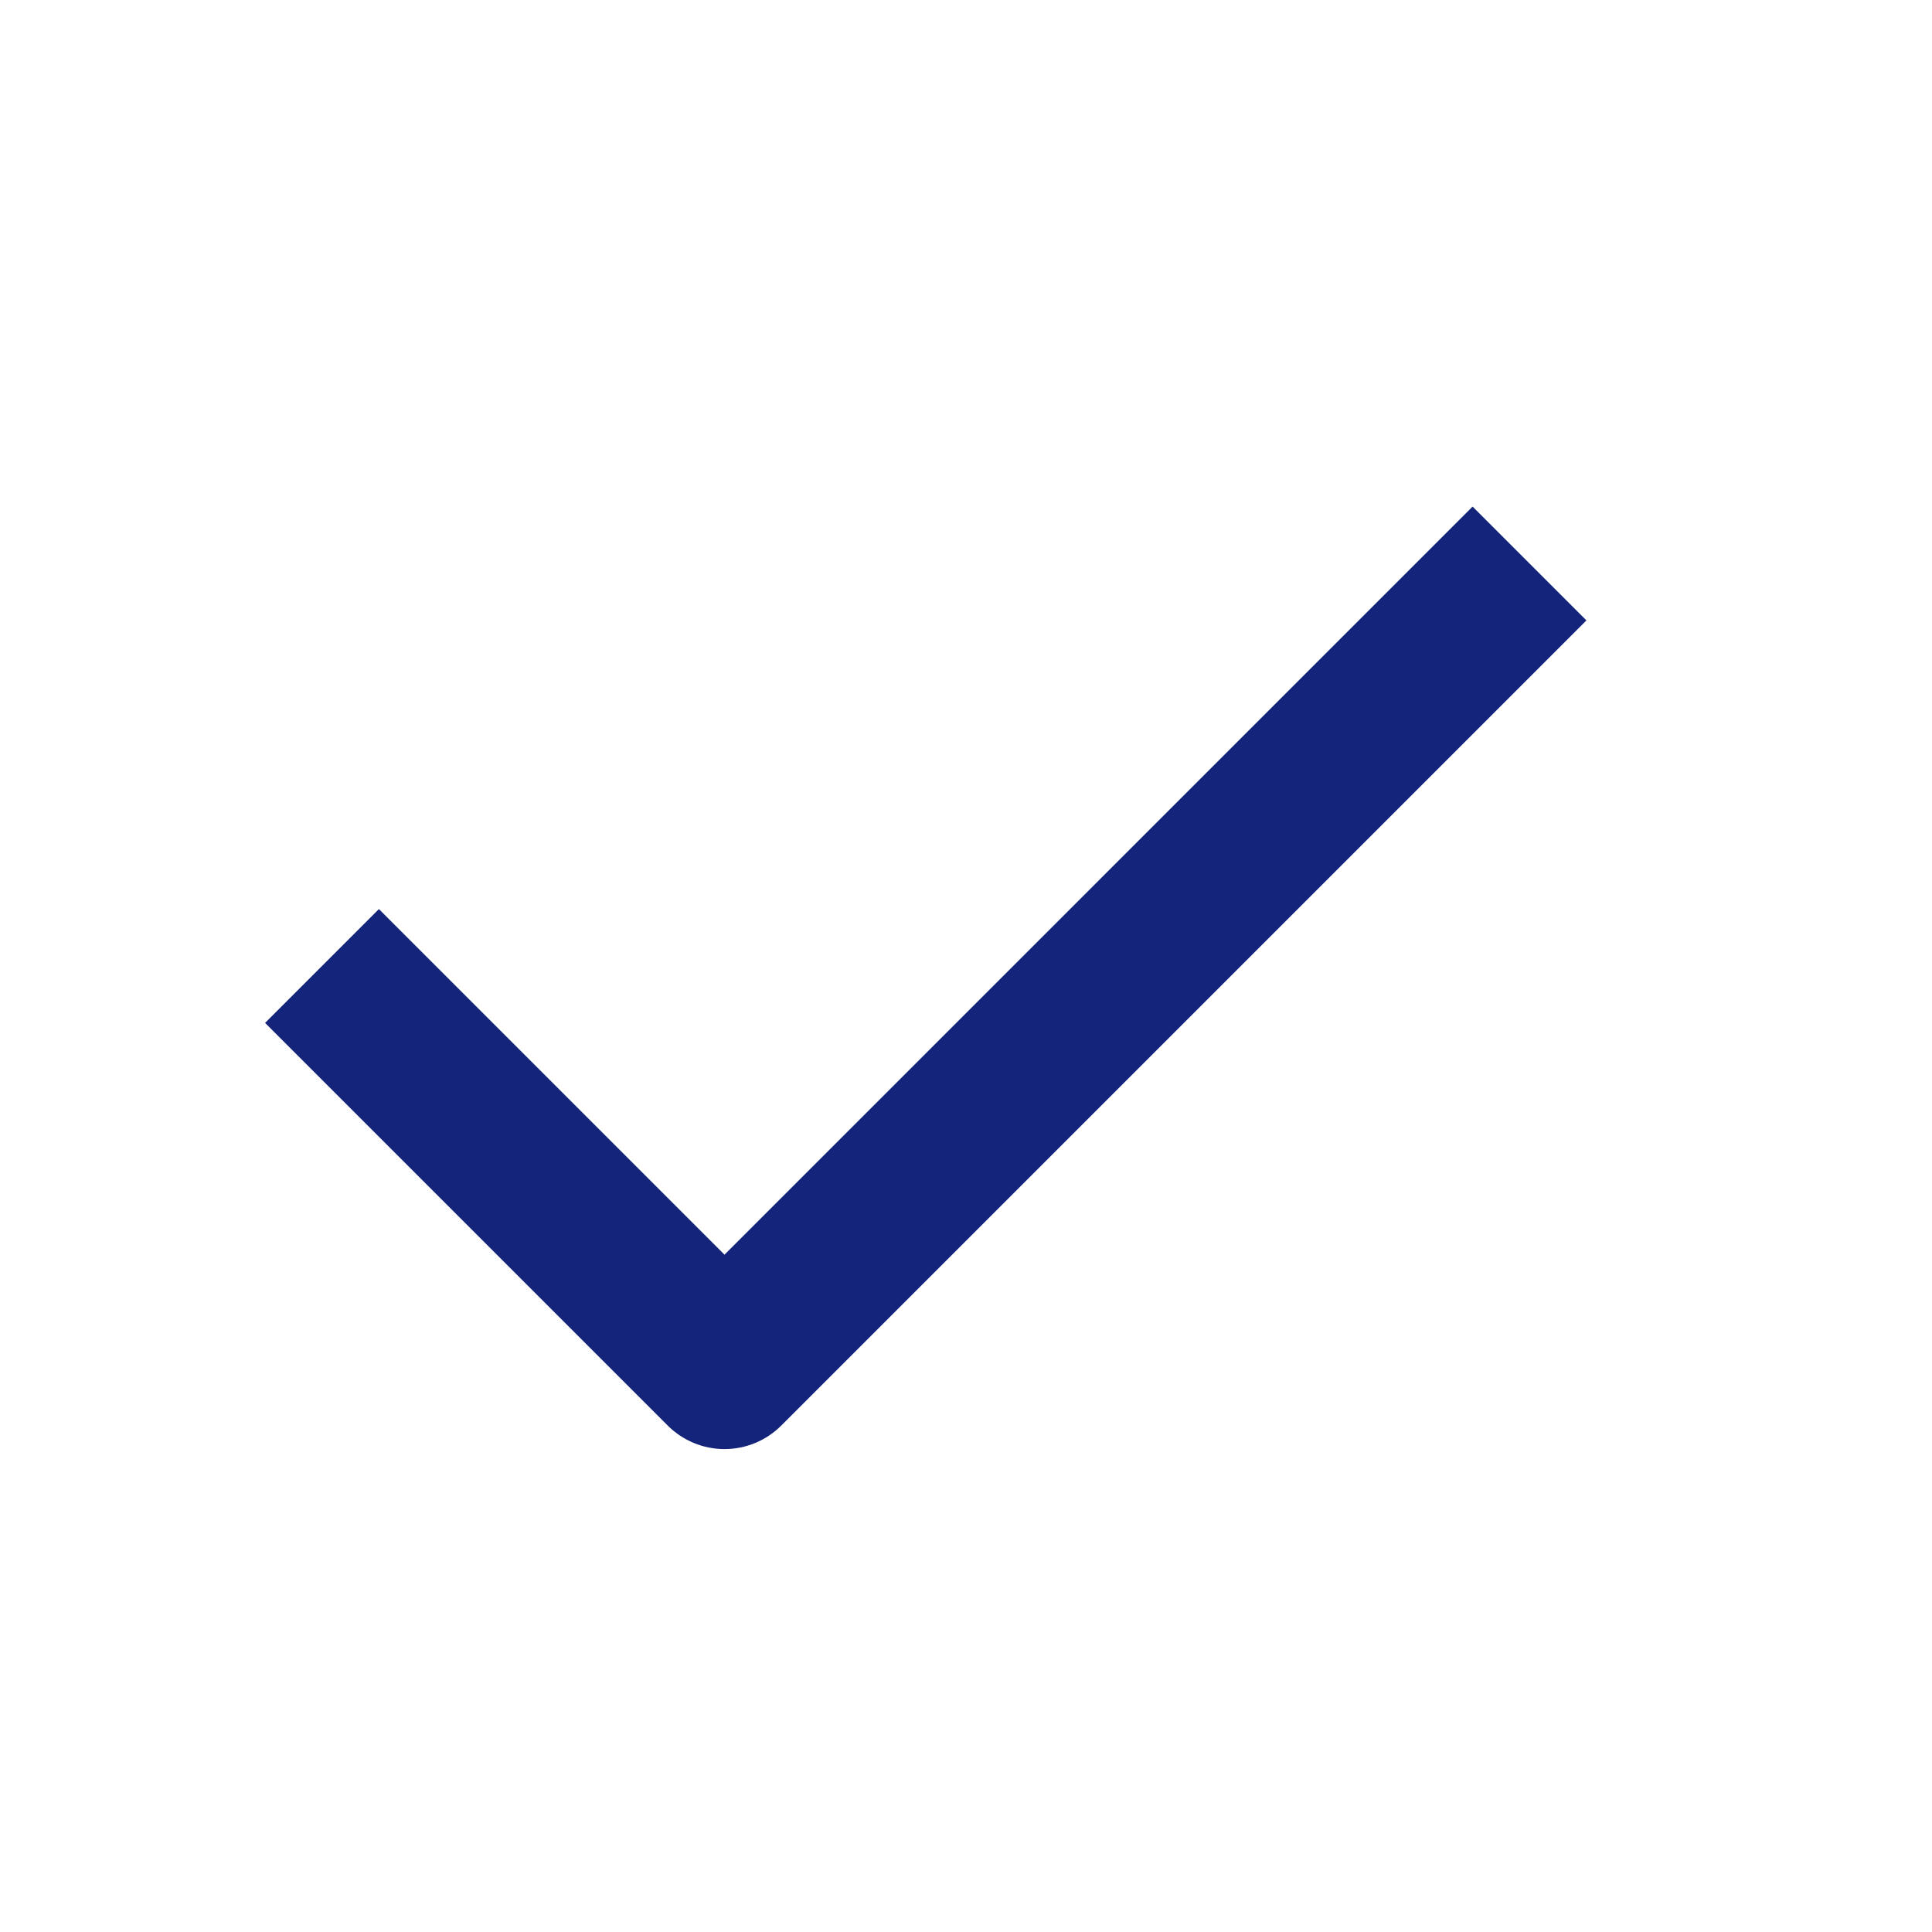
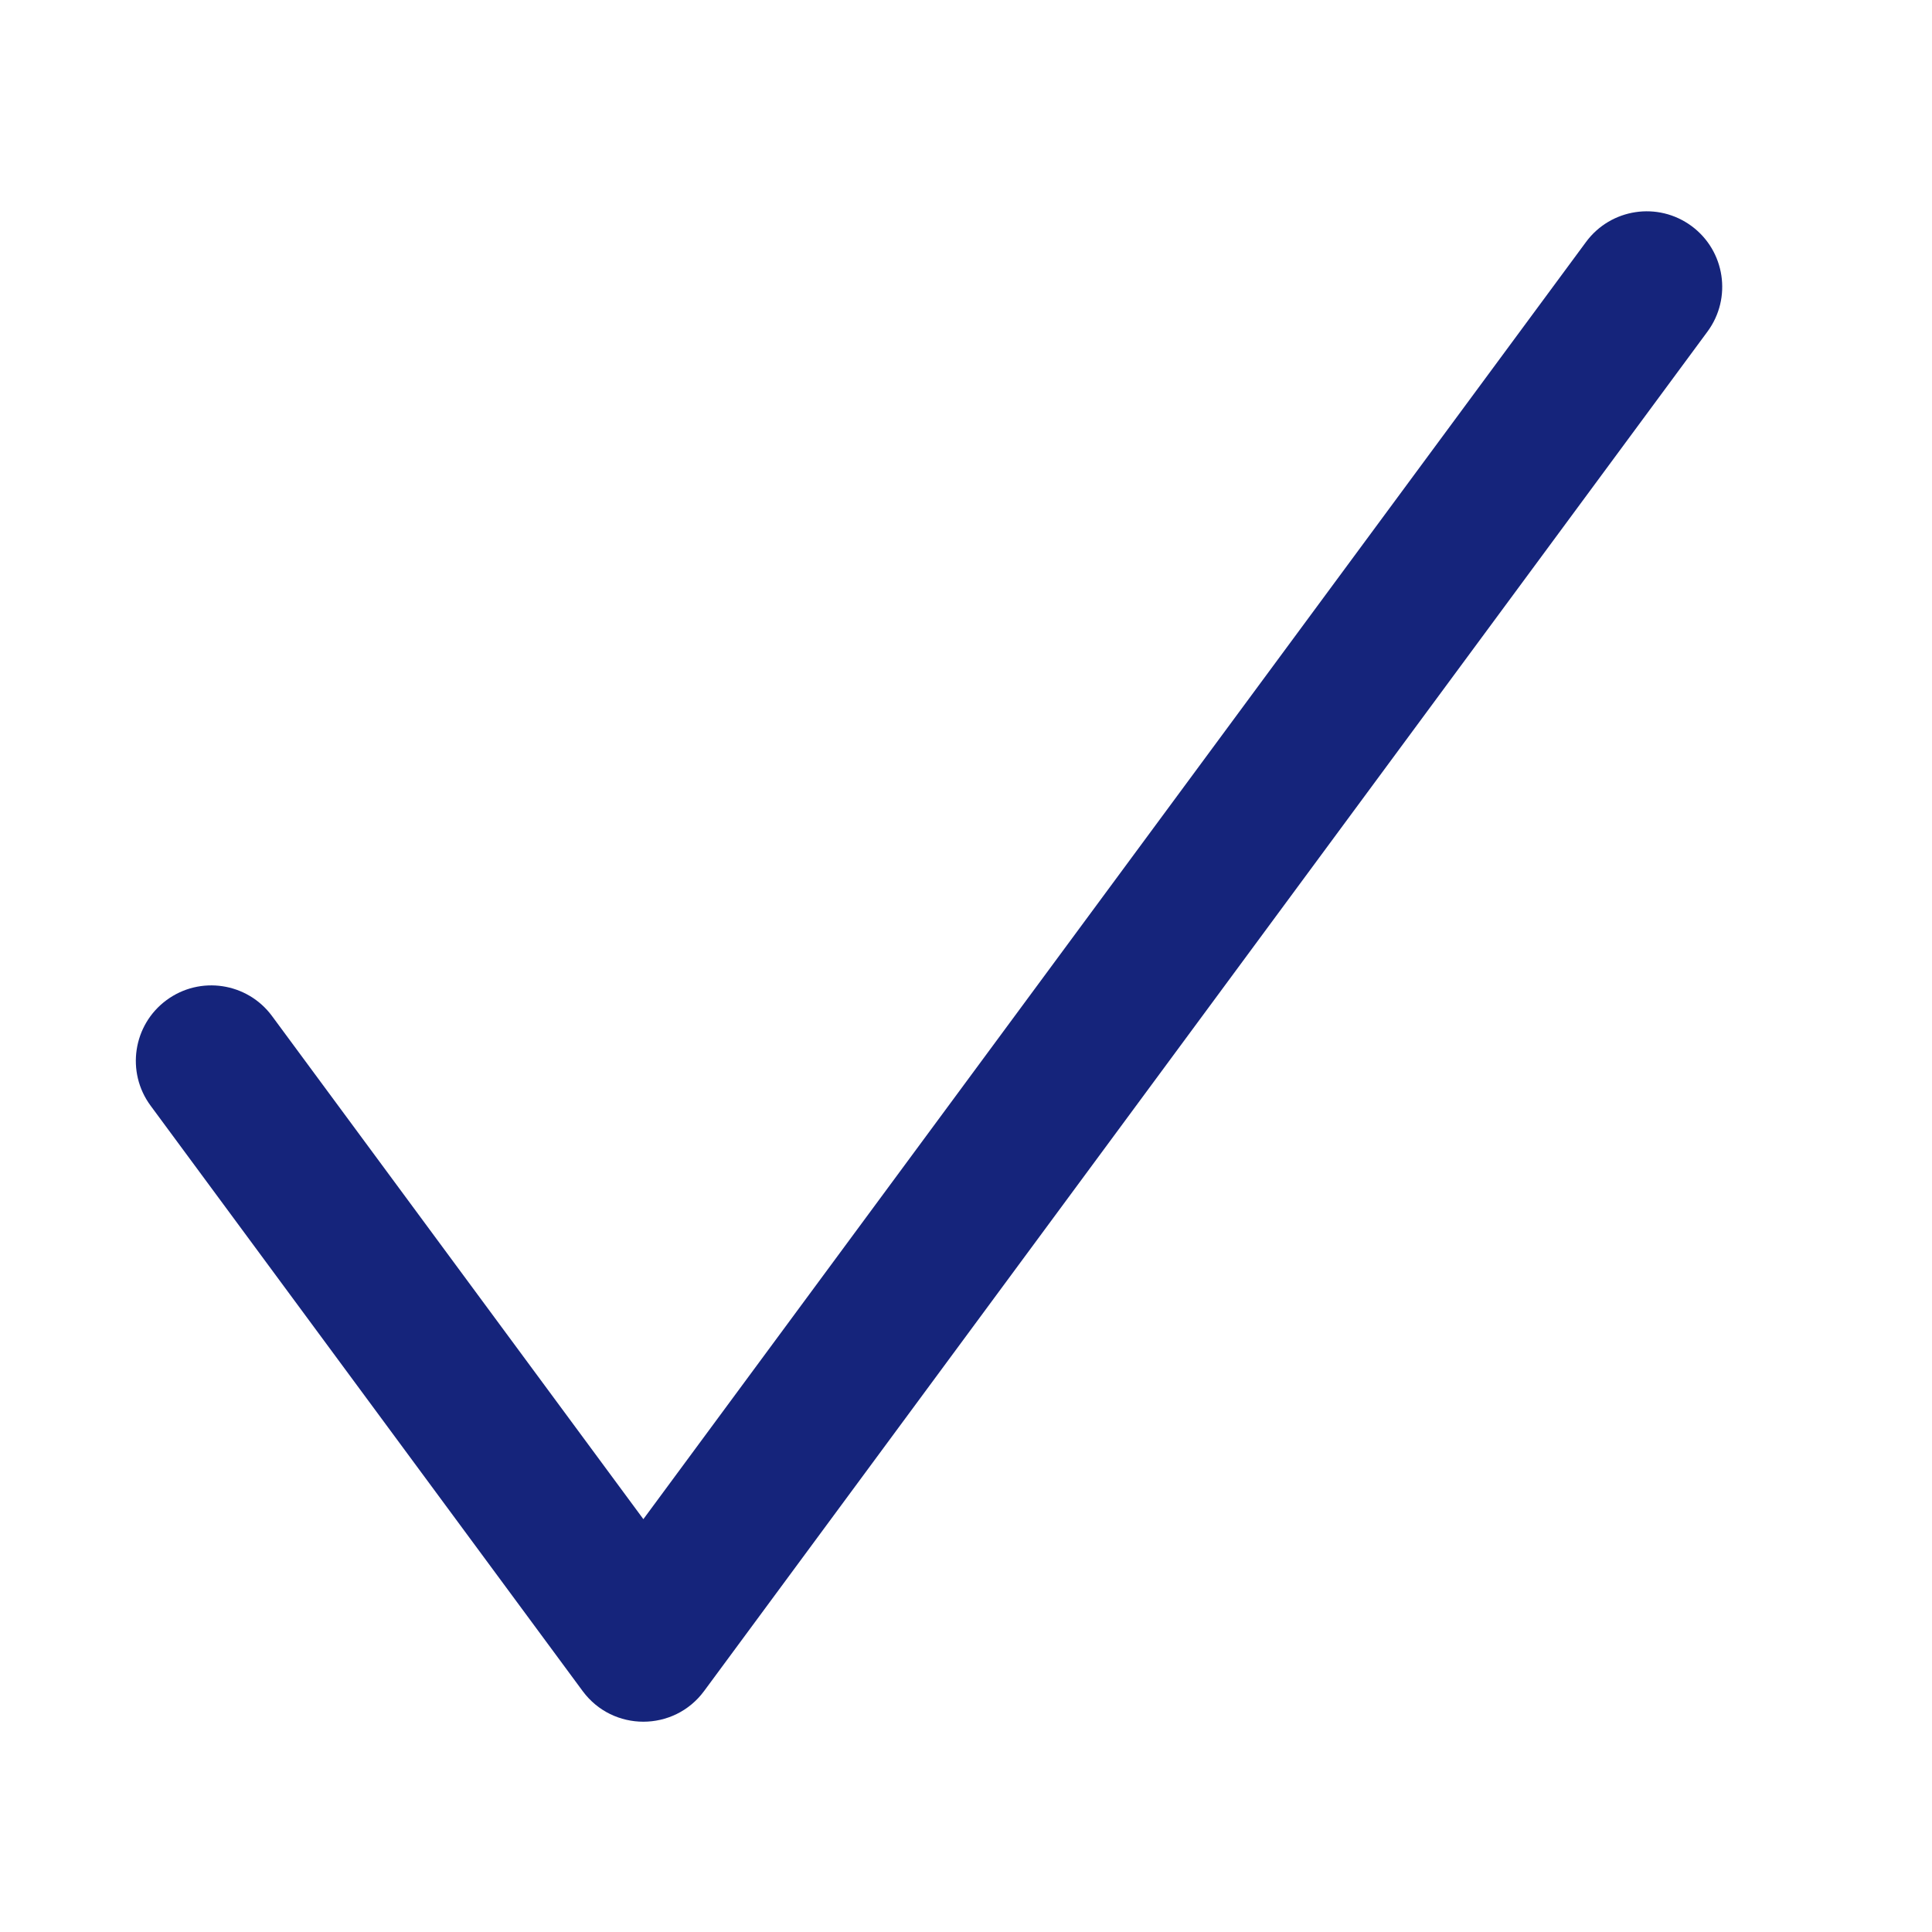
- <svg xmlns="http://www.w3.org/2000/svg" t="1549537287042" class="icon" style="" viewBox="0 0 1024 1024" version="1.1" p-id="3331" width="200" height="200">
+ <svg xmlns="http://www.w3.org/2000/svg" t="1549543295437" class="icon" style="" viewBox="0 0 1024 1024" version="1.1" p-id="1292" width="200" height="200">
  <defs>
    <style type="text/css" />
  </defs>
-   <path d="M414.165 755.499l426.667-426.667-60.331-60.331L384 665.003l-183.168-183.168-60.331 60.331 213.333 213.333a42.539 42.539 0 0 0 60.331 0z" fill="#15247b" p-id="3332" />
+   <path d="M840.628 128.246c13.12-17.774 38.163-21.548 55.937-8.43 17.775 13.12 21.549 38.163 8.43 55.938L373.18 896.294c-15.988 21.663-48.379 21.663-64.367 0L79.817 586.033c-13.12-17.775-9.345-42.818 8.43-55.937 17.774-13.119 42.817-9.345 55.936 8.43l196.815 266.658 499.63-676.937z" p-id="1293" fill="#15247b" />
</svg>
